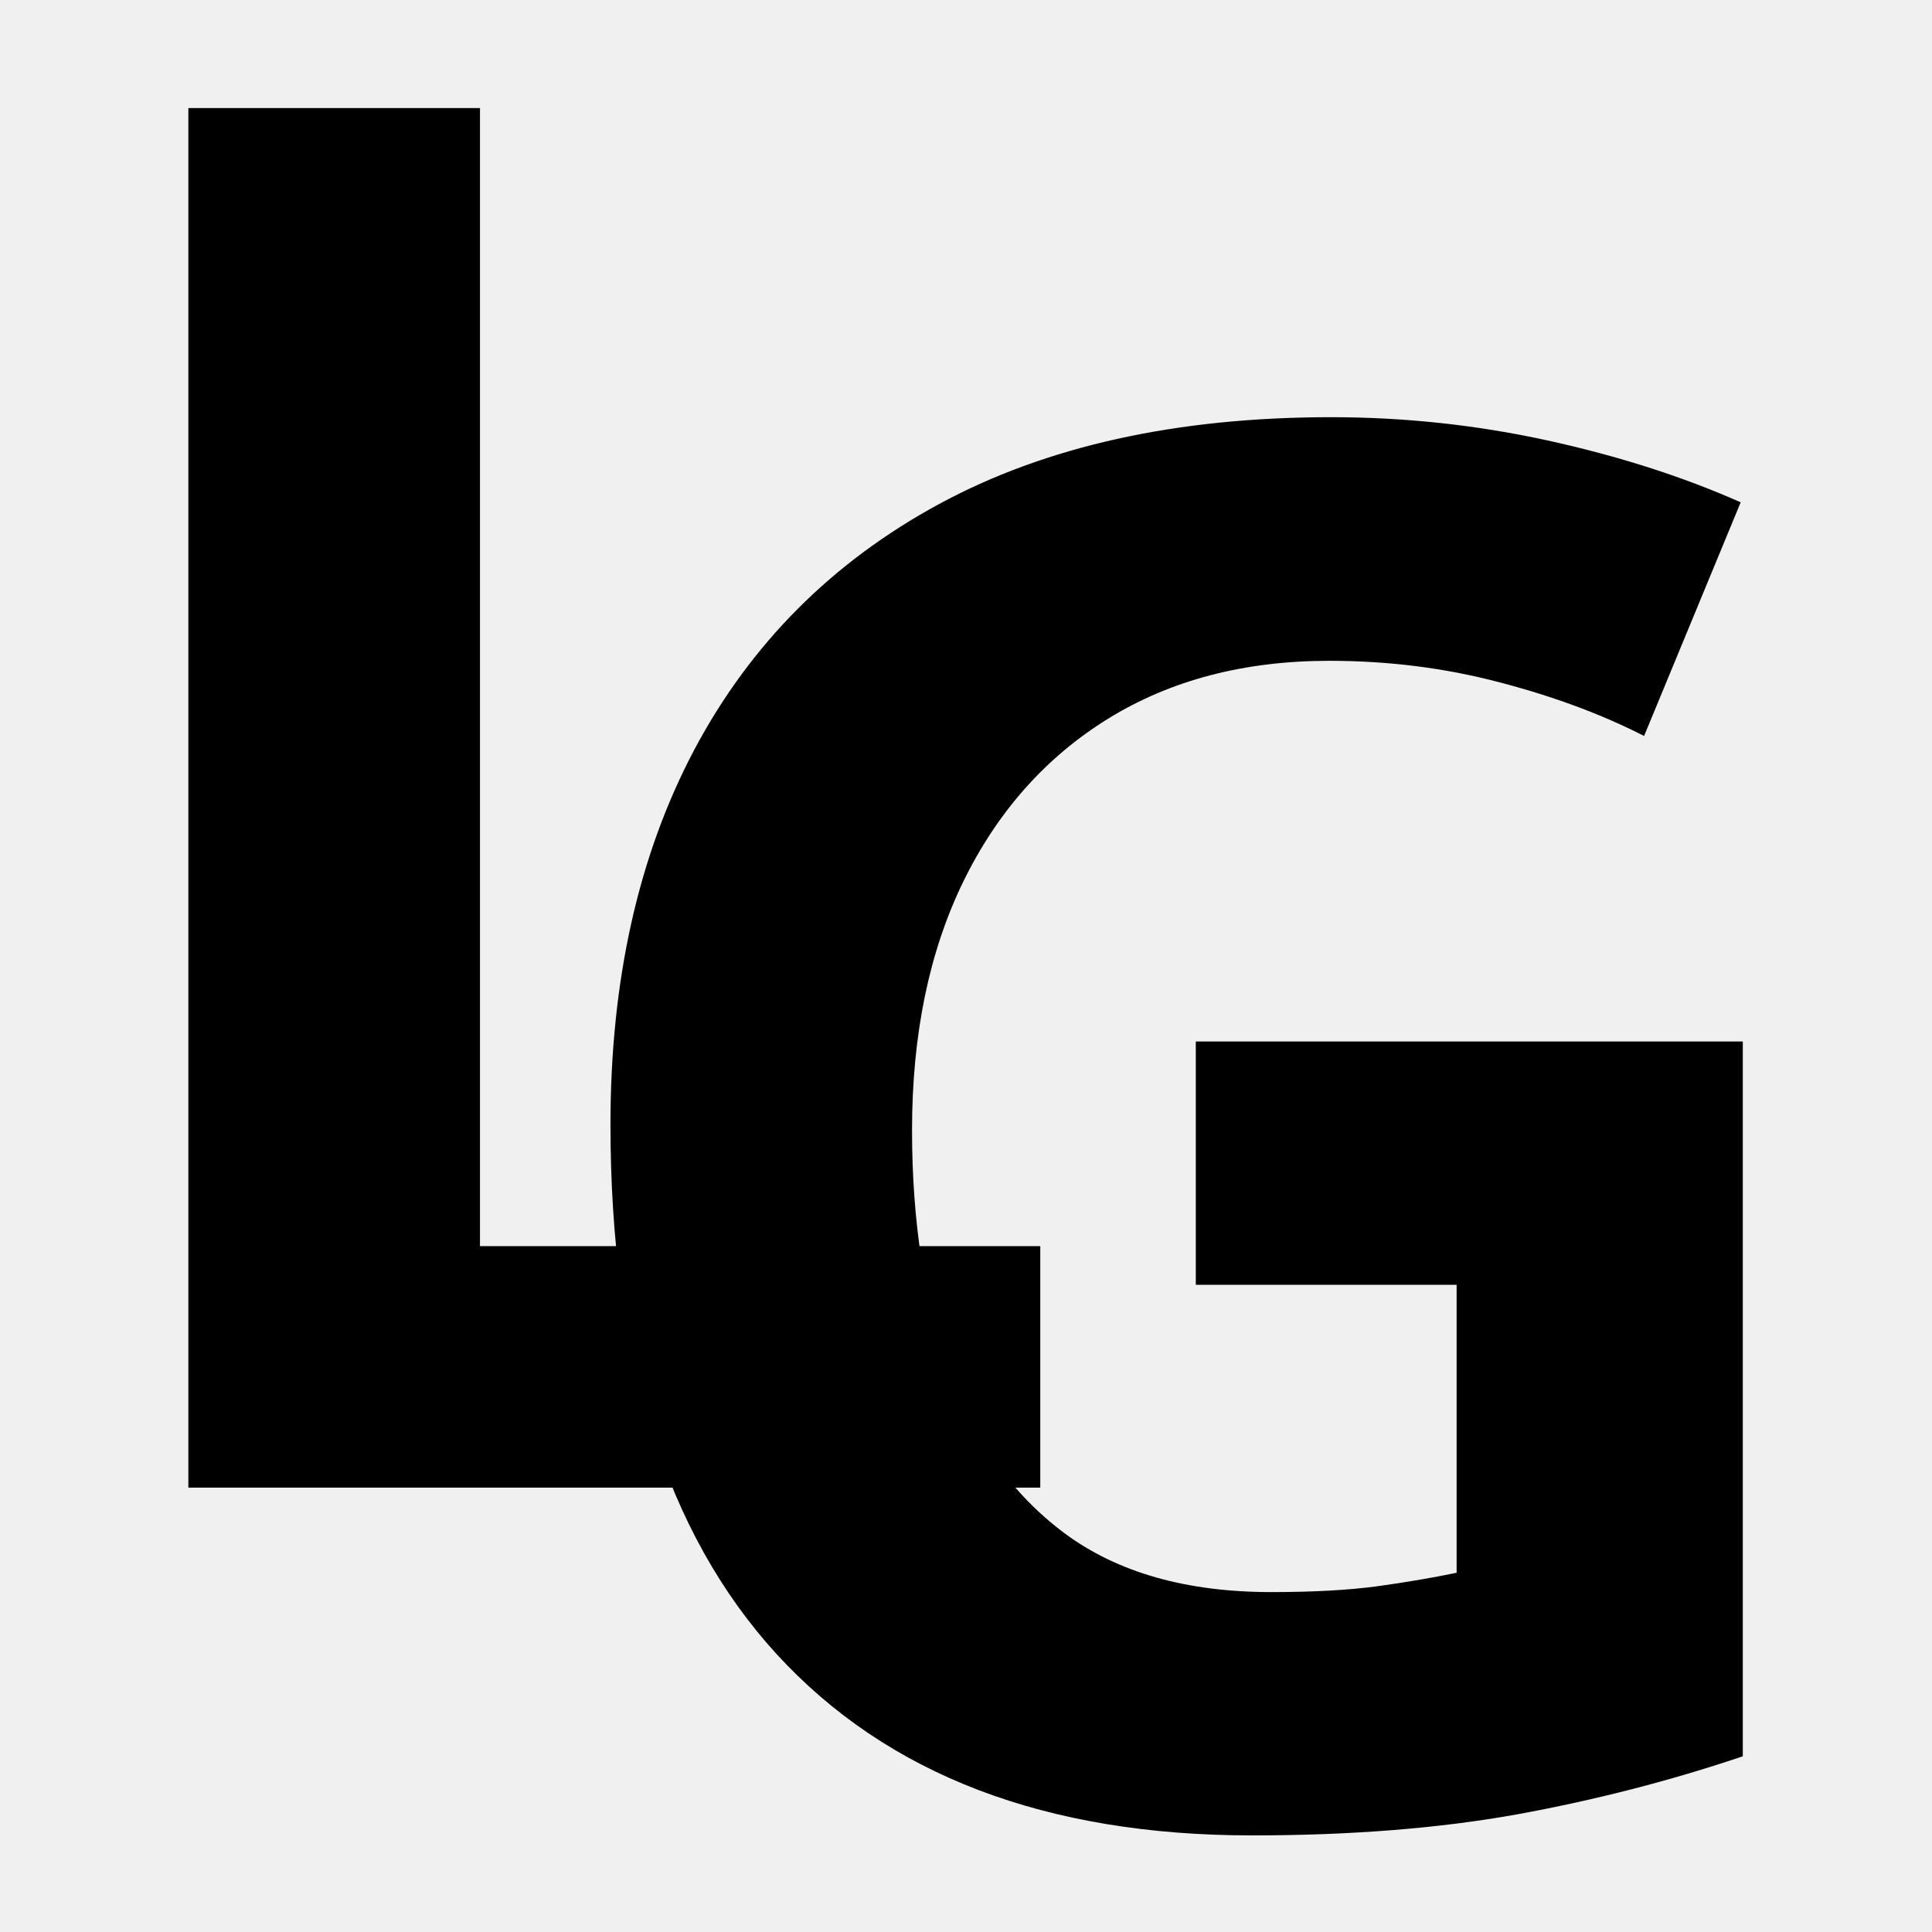
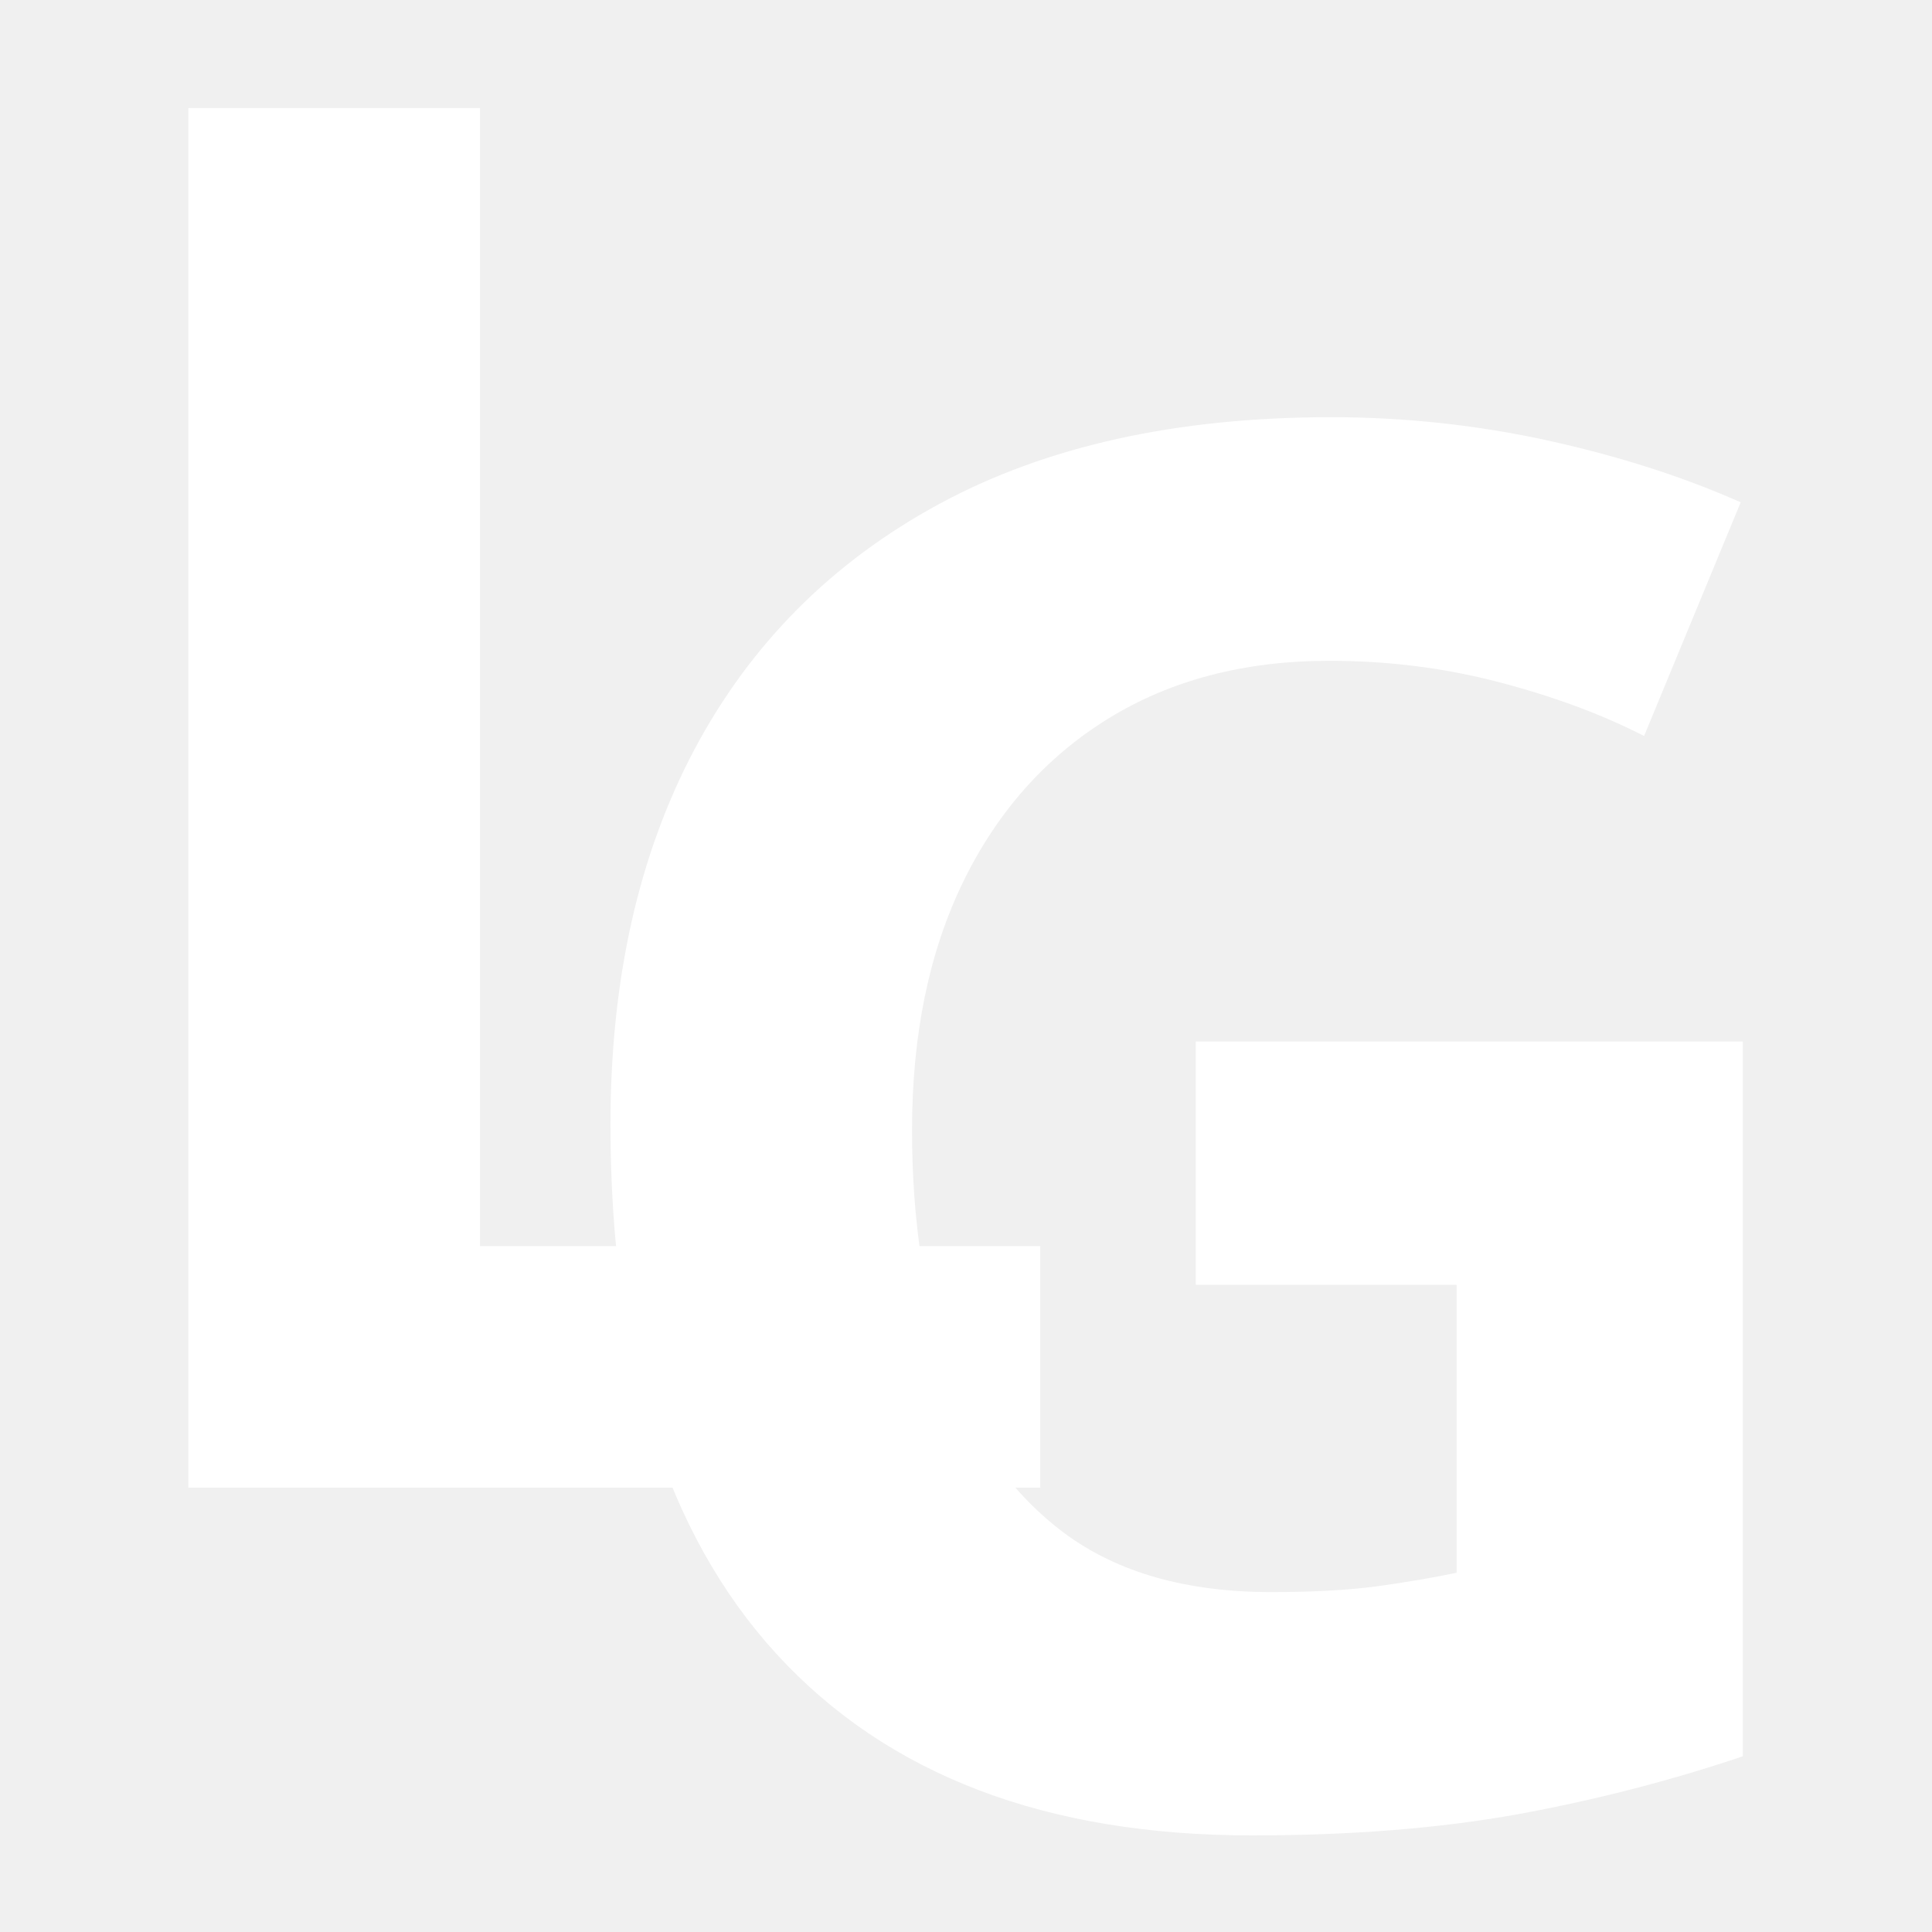
<svg xmlns="http://www.w3.org/2000/svg" viewBox="0 0 100 100">
-   <text x="17" y="62" fill="oklch(0.696 0.17 162.48)" font-family="Montserrat" font-size="100" font-weight="600" text-anchor="middle" transform="translate(12 15)">L</text>
-   <text x="50" y="79" fill="oklch(0.696 0.17 162.48)" font-family="Montserrat" font-size="100" font-weight="600" text-anchor="middle" transform="translate(12 15)">G</text>
+   <text x="17" y="62" fill="white" font-family="Montserrat" font-size="100" font-weight="600" text-anchor="middle" transform="translate(12 15)">L</text>
+   <text x="50" y="79" fill="white" font-family="Montserrat" font-size="100" font-weight="600" text-anchor="middle" transform="translate(12 15)">G</text>
</svg>
